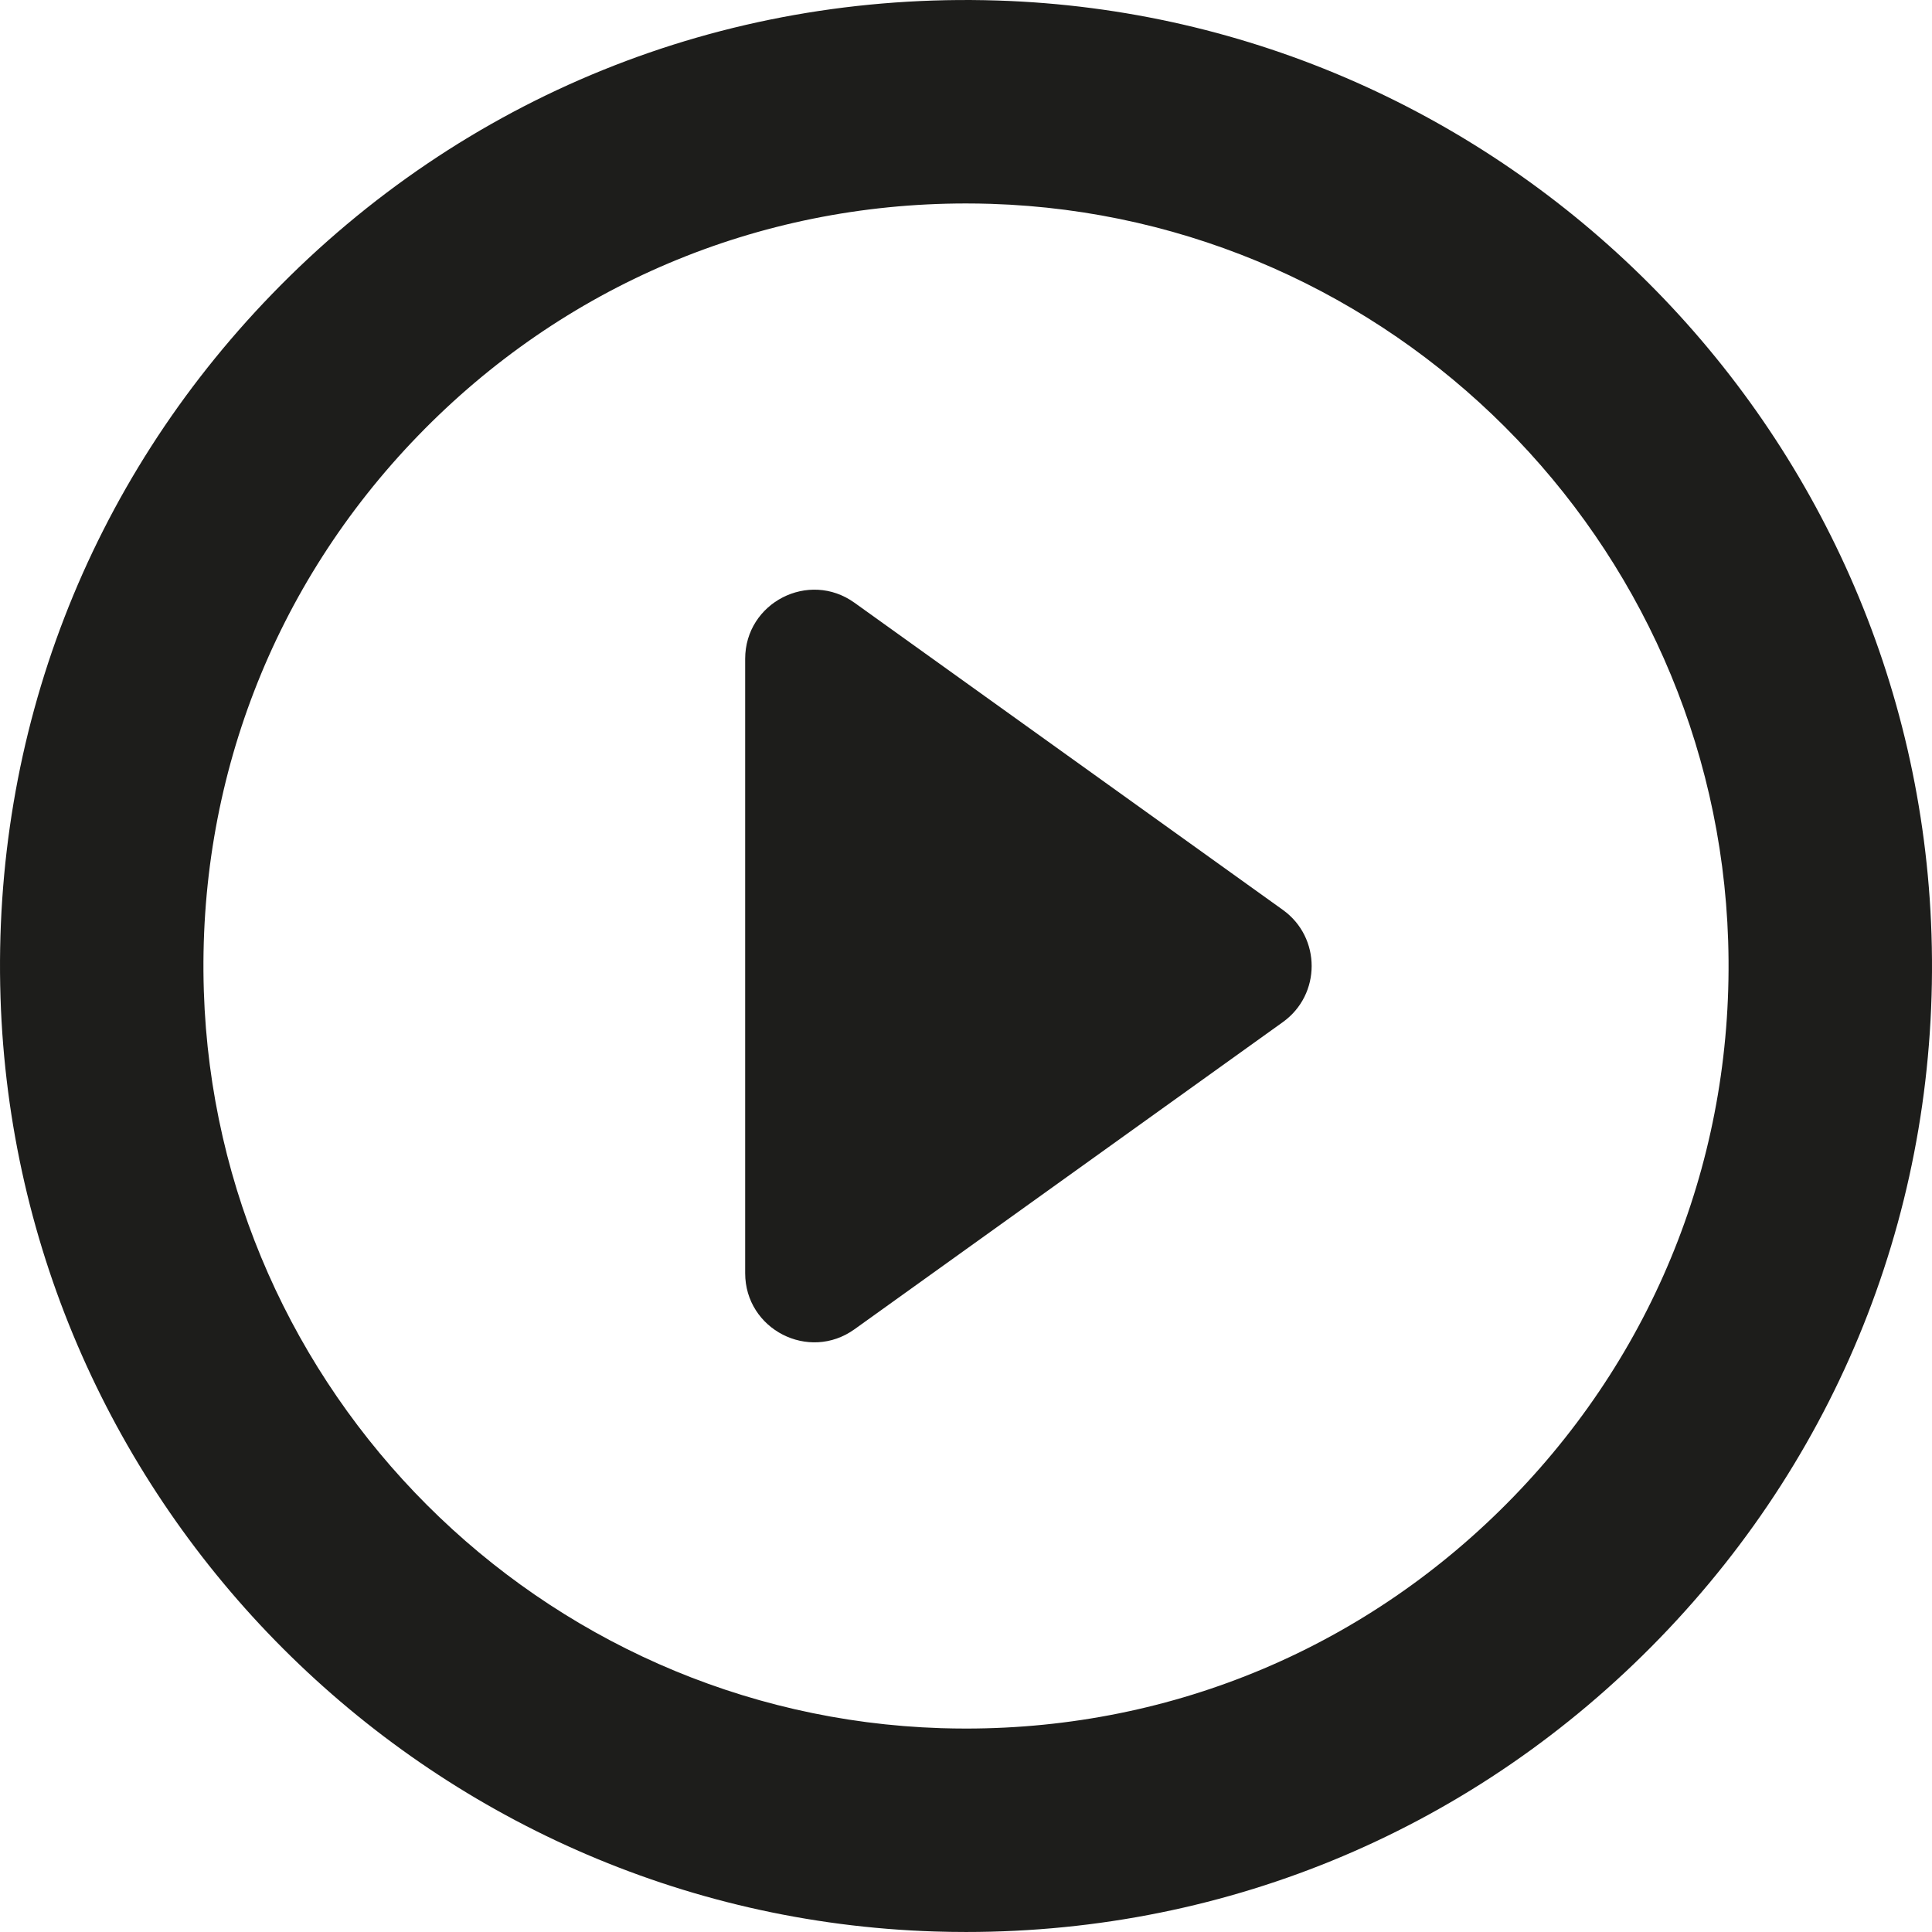
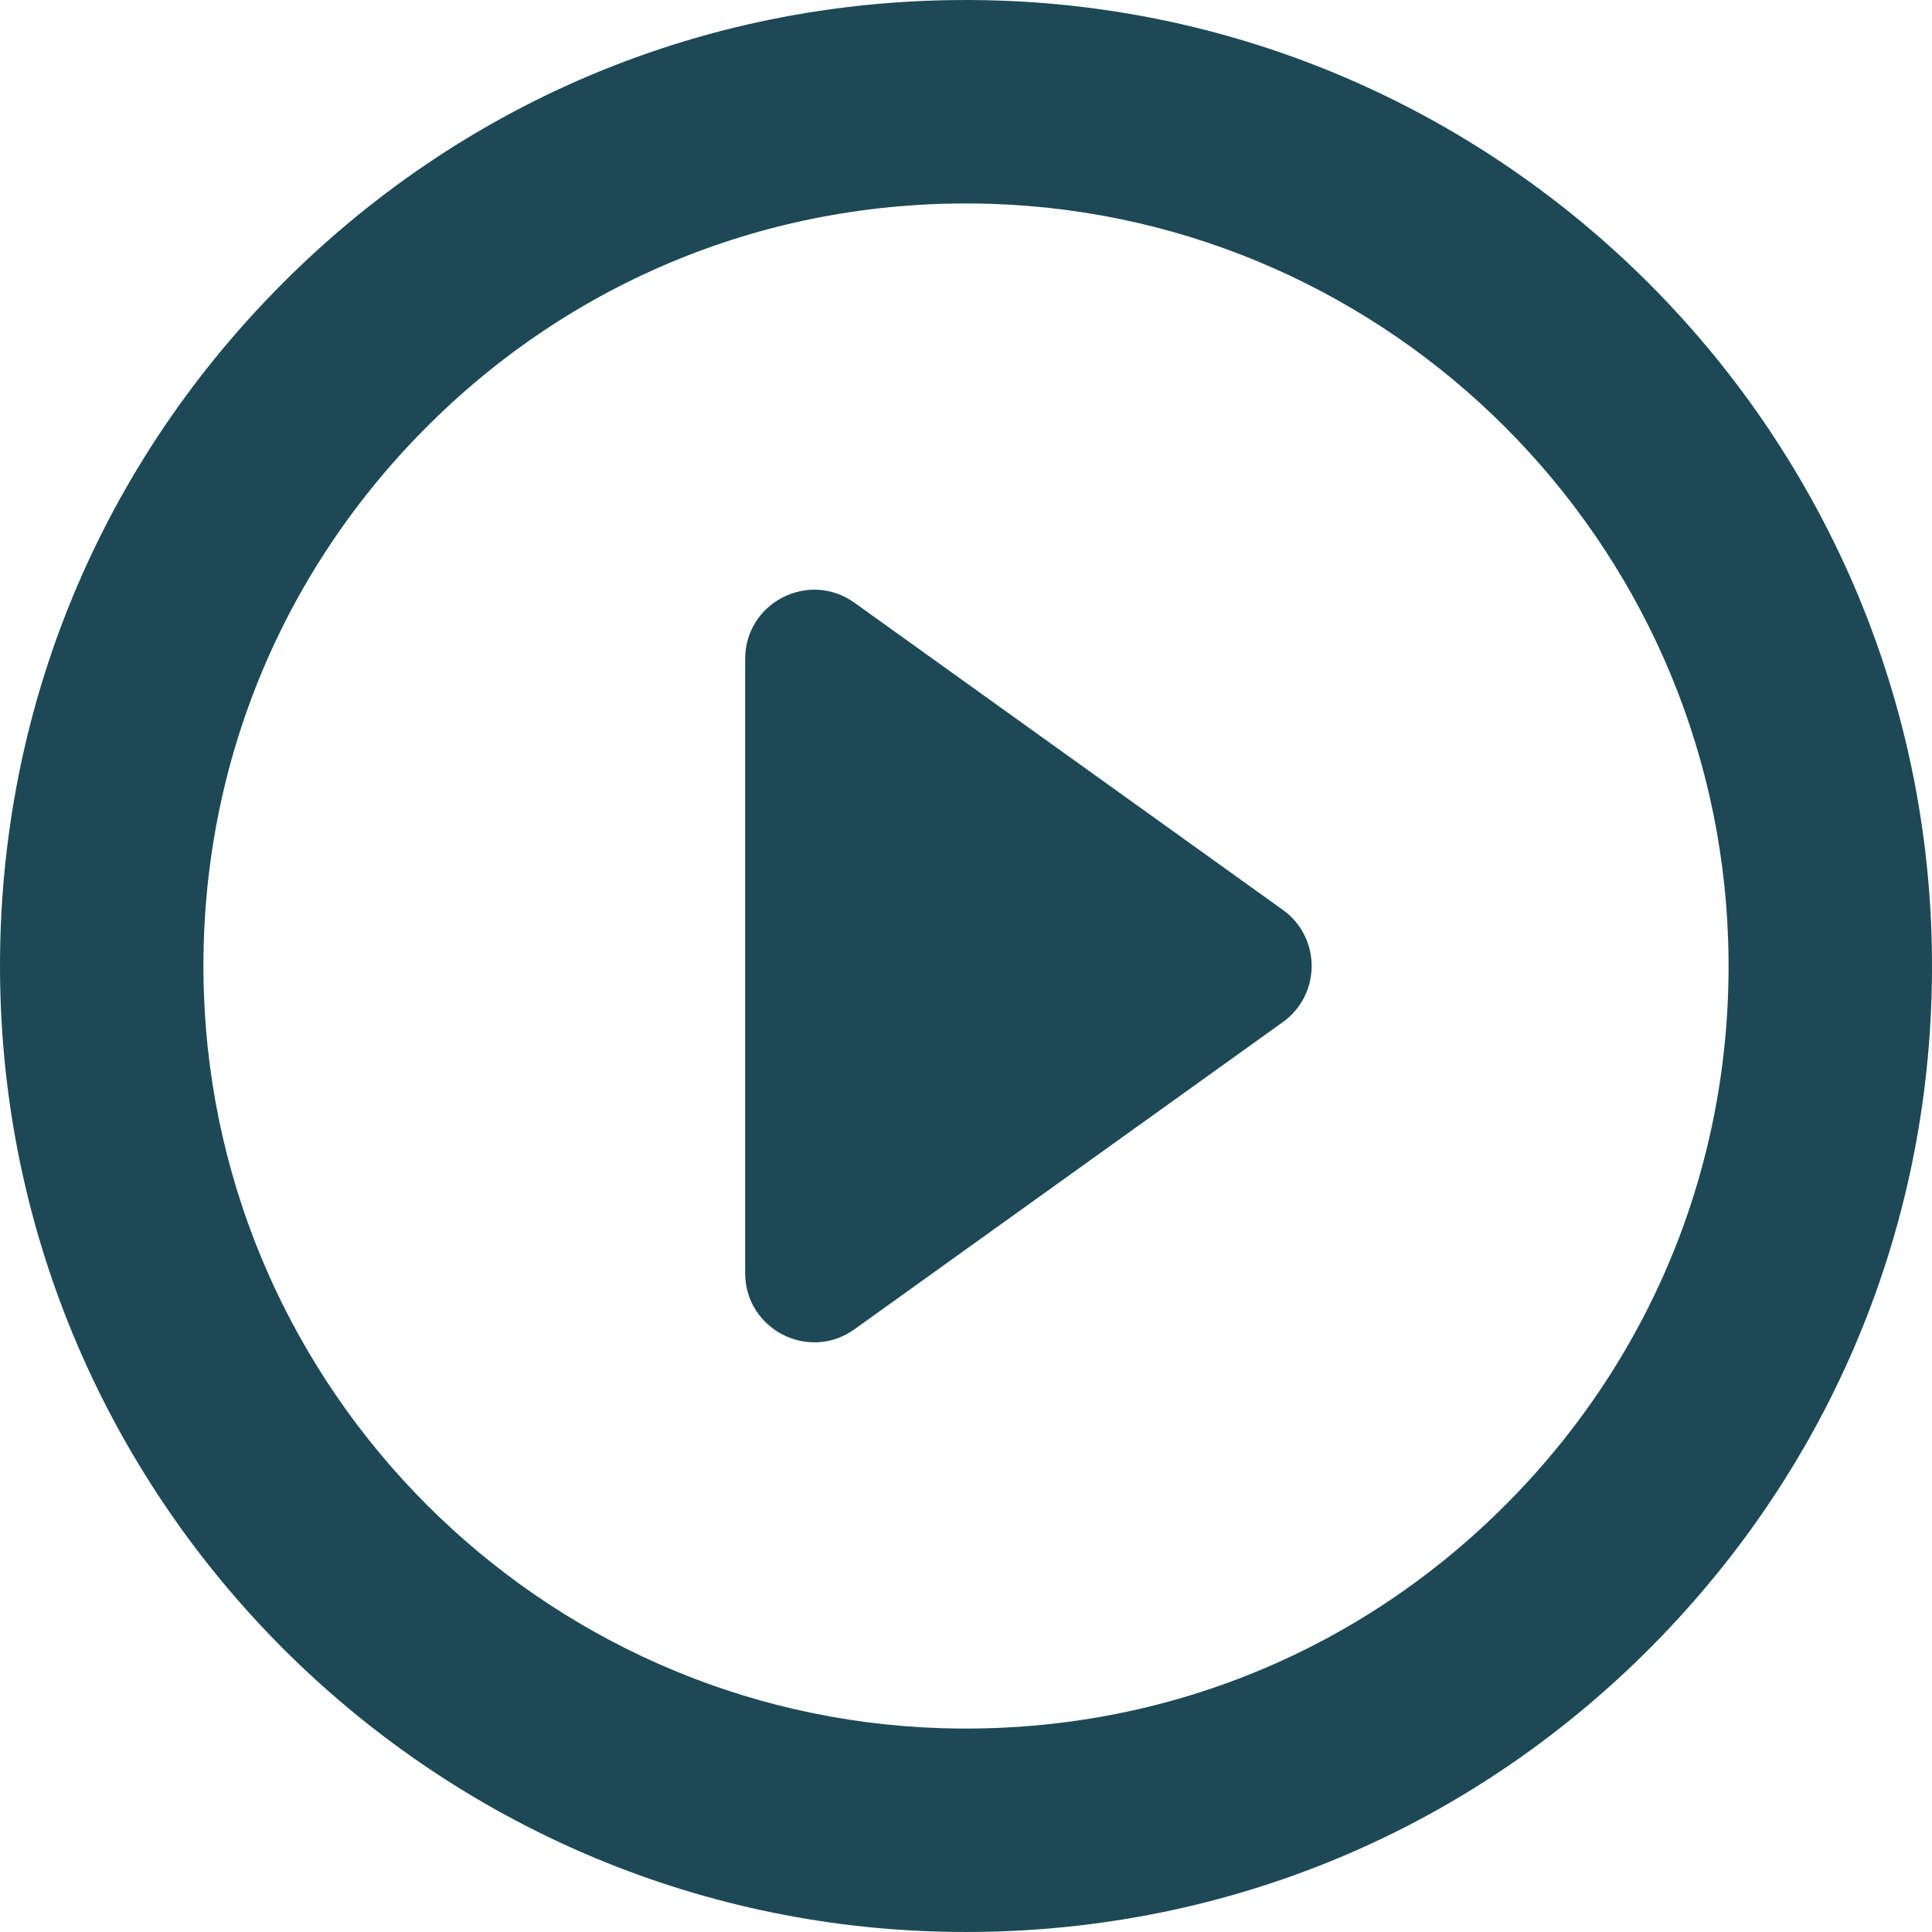
- <svg xmlns="http://www.w3.org/2000/svg" version="1.1" id="Capa_1" x="0px" y="0px" viewBox="0 0 142.448 142.448" style="enable-background:new 0 0 142.448 142.448;" xml:space="preserve" fill="#573d21">
+ <svg xmlns="http://www.w3.org/2000/svg" version="1.1" id="Capa_1" x="0px" y="0px" viewBox="0 0 142.448 142.448" style="enable-background:new 0 0 142.448 142.448;" xml:space="preserve" fill="#1D4956">
  <g>
-     <path style="fill:#1D1D1B;" d="M142.411,68.9C141.216,31.48,110.968,1.233,73.549,0.038c-20.361-0.646-39.41,7.104-53.488,21.639   C6.527,35.65-0.584,54.071,0.038,73.549c1.194,37.419,31.442,67.667,68.861,68.861c0.779,0.025,1.551,0.037,2.325,0.037   c19.454,0,37.624-7.698,51.163-21.676C135.921,106.799,143.033,88.377,142.411,68.9z M111.613,110.336   c-10.688,11.035-25.032,17.112-40.389,17.112c-0.614,0-1.228-0.01-1.847-0.029c-29.532-0.943-53.404-24.815-54.348-54.348   c-0.491-15.382,5.122-29.928,15.806-40.958c10.688-11.035,25.032-17.112,40.389-17.112c0.614,0,1.228,0.01,1.847,0.029   c29.532,0.943,53.404,24.815,54.348,54.348C127.91,84.76,122.296,99.306,111.613,110.336z" />
-     <path style="fill:#1D1D1B;" d="M94.585,67.086L63.001,44.44c-3.369-2.416-8.059-0.008-8.059,4.138v45.293   c0,4.146,4.69,6.554,8.059,4.138l31.583-22.647C97.418,73.331,97.418,69.118,94.585,67.086z" />
+     <path style="fill:#1D4956;" d="M142.411,68.9C141.216,31.48,110.968,1.233,73.549,0.038c-20.361-0.646-39.41,7.104-53.488,21.639   C6.527,35.65-0.584,54.071,0.038,73.549c1.194,37.419,31.442,67.667,68.861,68.861c0.779,0.025,1.551,0.037,2.325,0.037   c19.454,0,37.624-7.698,51.163-21.676C135.921,106.799,143.033,88.377,142.411,68.9z M111.613,110.336   c-10.688,11.035-25.032,17.112-40.389,17.112c-0.614,0-1.228-0.01-1.847-0.029c-29.532-0.943-53.404-24.815-54.348-54.348   c-0.491-15.382,5.122-29.928,15.806-40.958c10.688-11.035,25.032-17.112,40.389-17.112c0.614,0,1.228,0.01,1.847,0.029   c29.532,0.943,53.404,24.815,54.348,54.348C127.91,84.76,122.296,99.306,111.613,110.336z" />
+     <path style="fill:#1D4956;" d="M94.585,67.086L63.001,44.44c-3.369-2.416-8.059-0.008-8.059,4.138v45.293   c0,4.146,4.69,6.554,8.059,4.138l31.583-22.647C97.418,73.331,97.418,69.118,94.585,67.086z" />
  </g>
  <g>
</g>
  <g>
</g>
  <g>
</g>
  <g>
</g>
  <g>
</g>
  <g>
</g>
  <g>
</g>
  <g>
</g>
  <g>
</g>
  <g>
</g>
  <g>
</g>
  <g>
</g>
  <g>
</g>
  <g>
</g>
  <g>
</g>
</svg>
